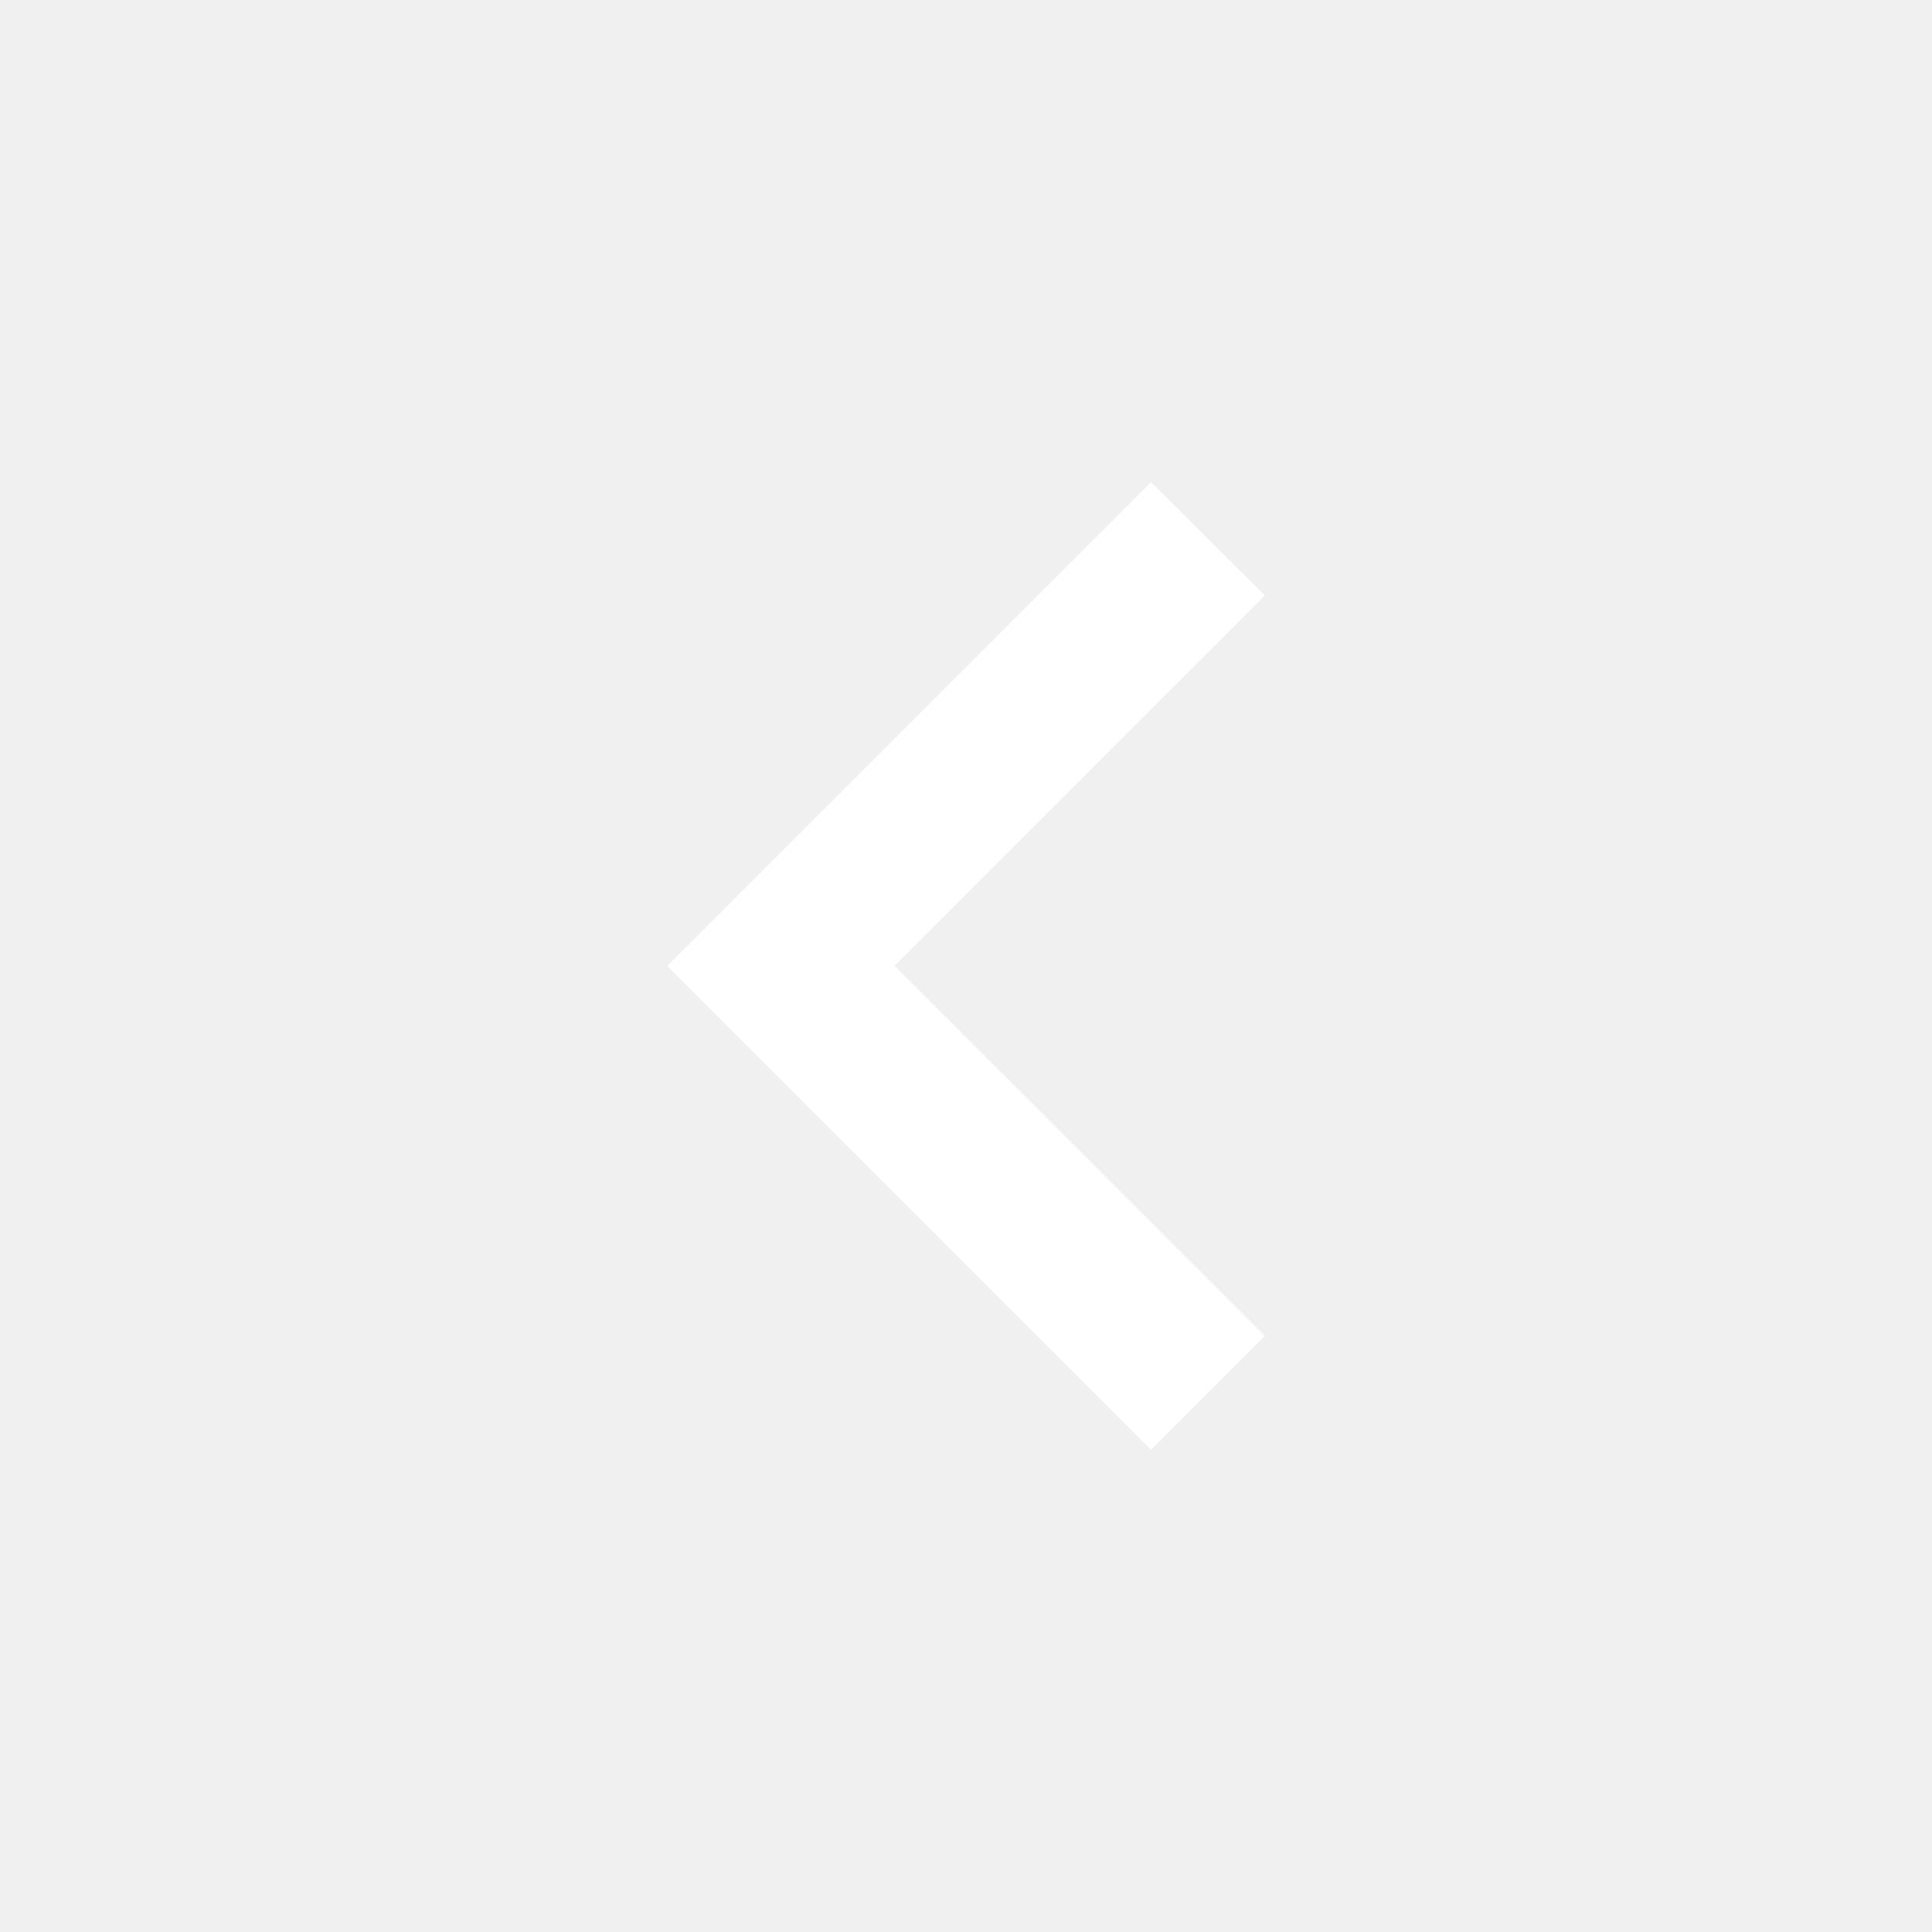
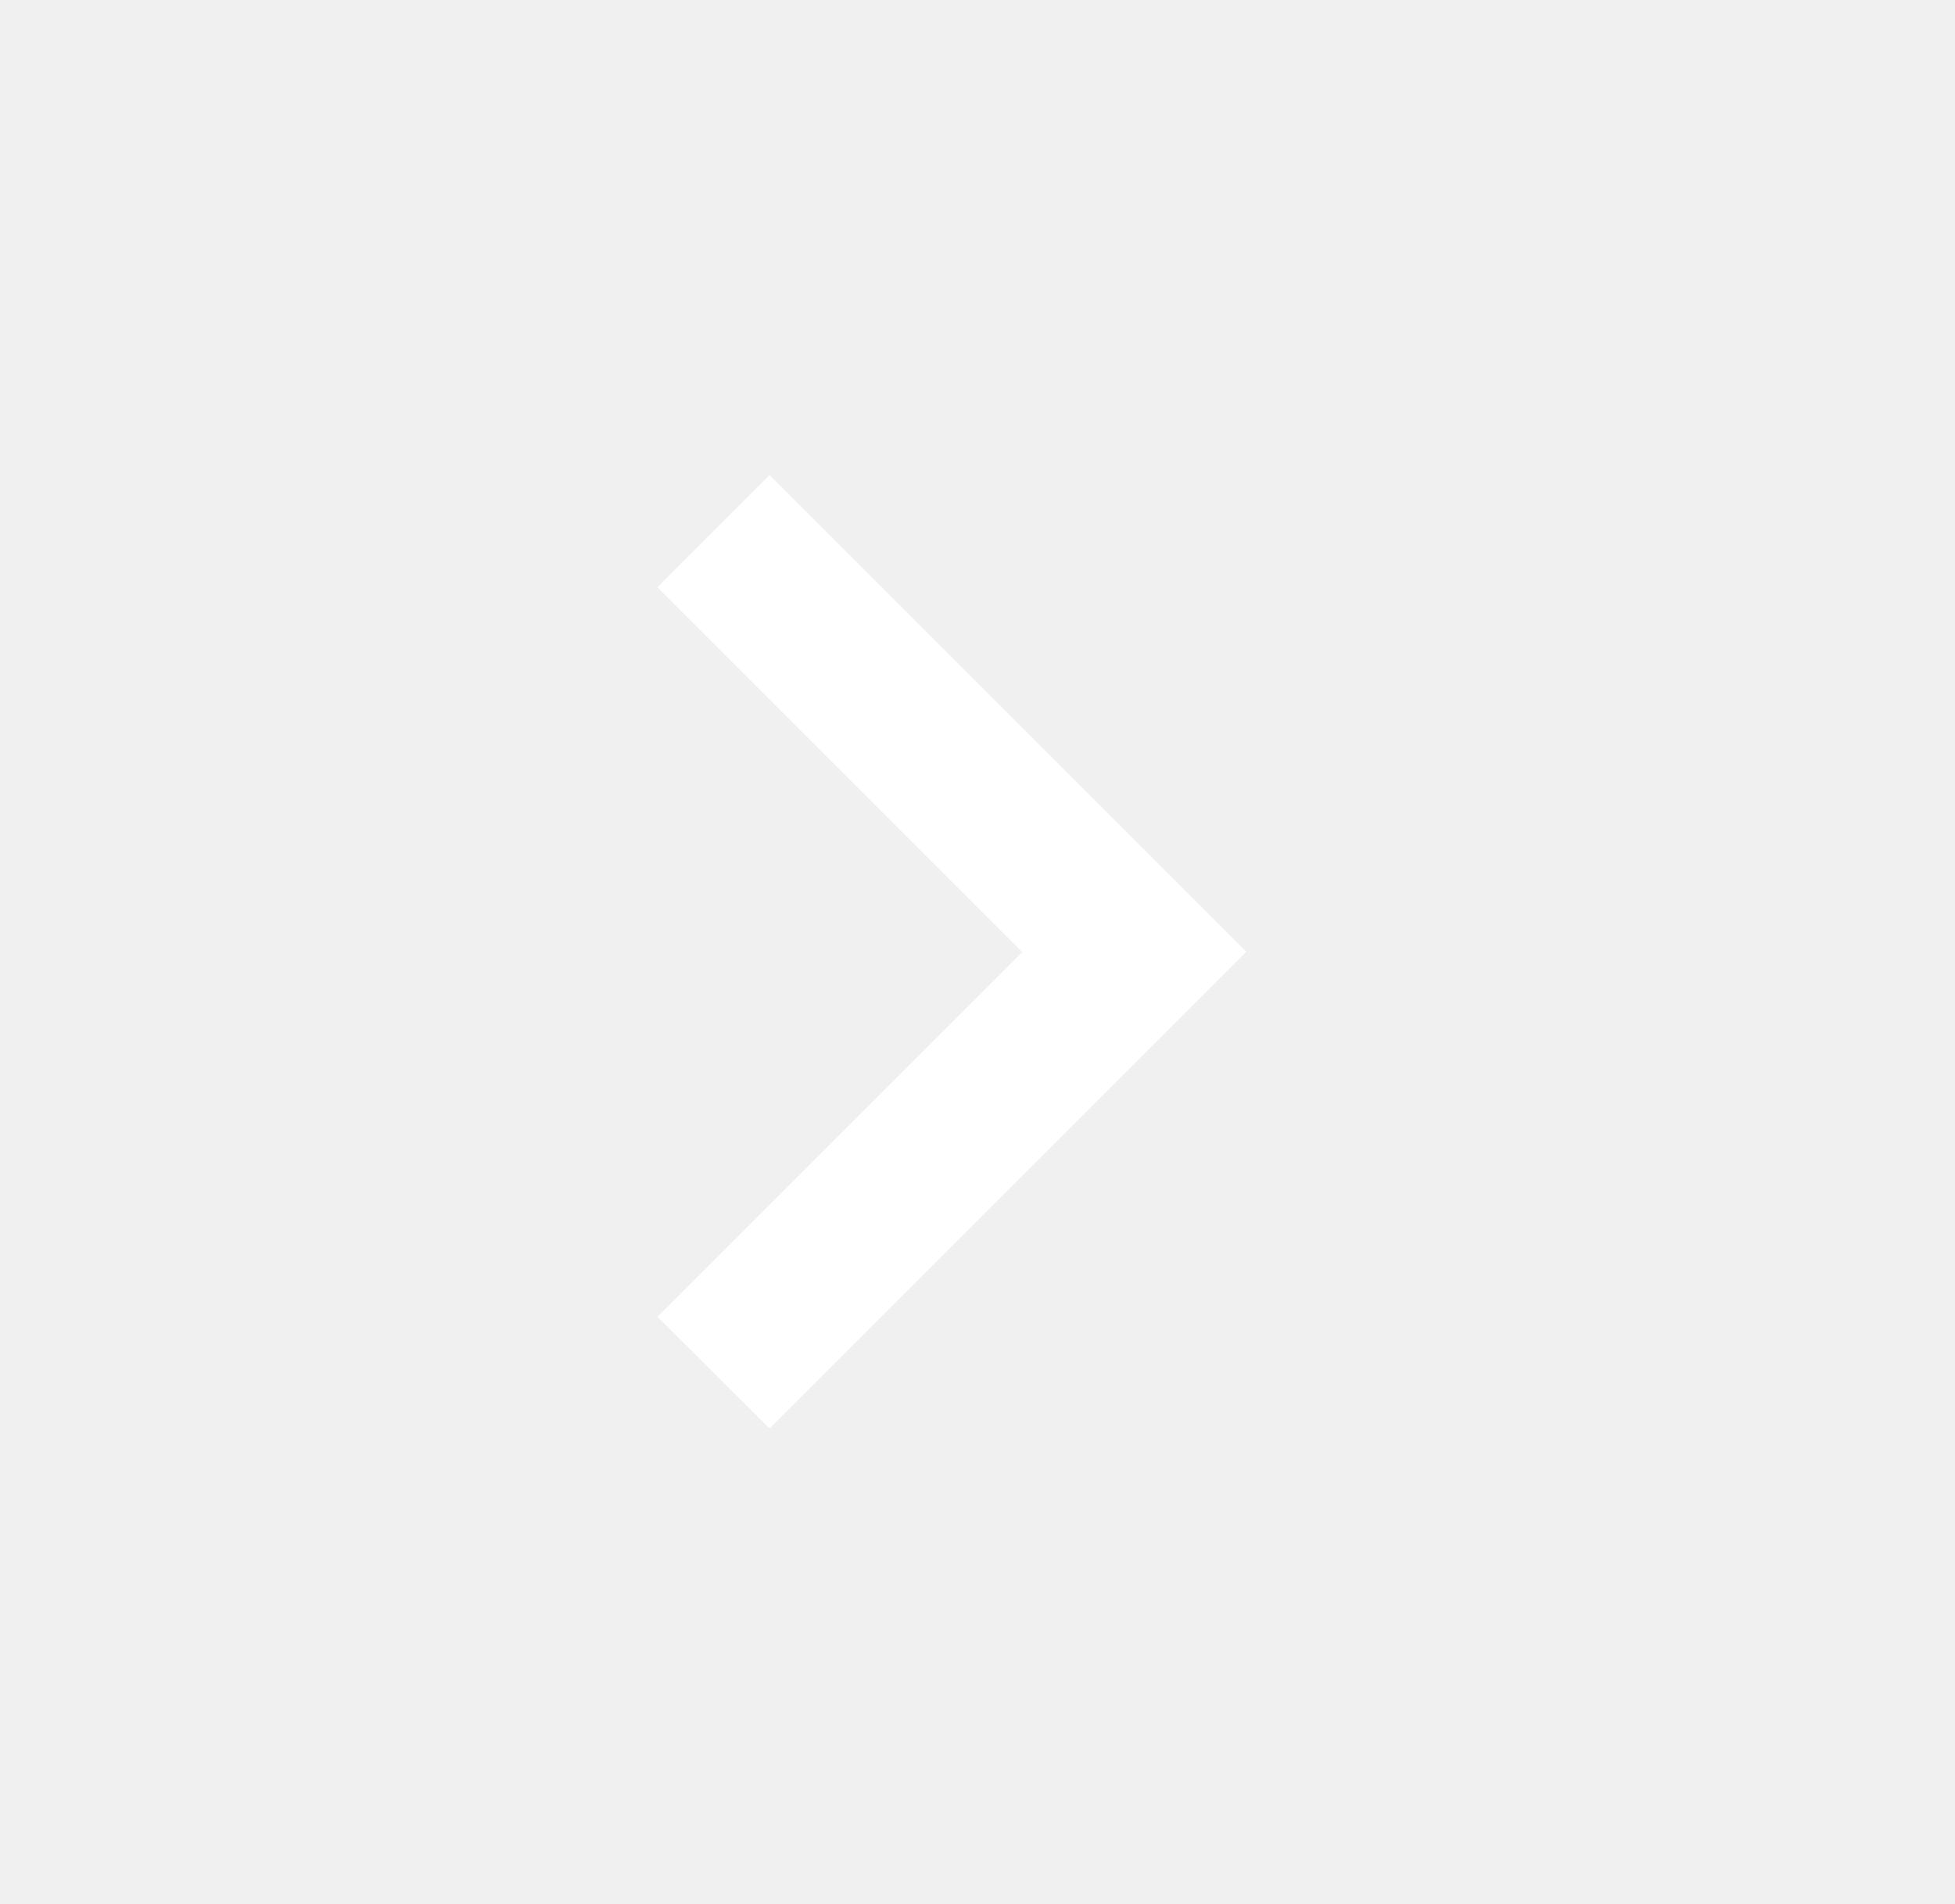
- <svg xmlns="http://www.w3.org/2000/svg" width="37" height="37" viewBox="0 0 37 37" fill="none">
-   <path d="M12.777 18.5L22.043 27.765L24.223 25.585L17.131 18.494L24.223 11.402L22.043 9.234L12.777 18.5Z" fill="white" />
+ <svg xmlns="http://www.w3.org/2000/svg" width="38" height="37" viewBox="0 0 38 37" fill="none">
+   <path d="M24.224 18.5L14.959 9.235L12.779 11.415L19.87 18.506L12.779 25.598L14.959 27.766L24.224 18.5Z" fill="white" />
</svg>
